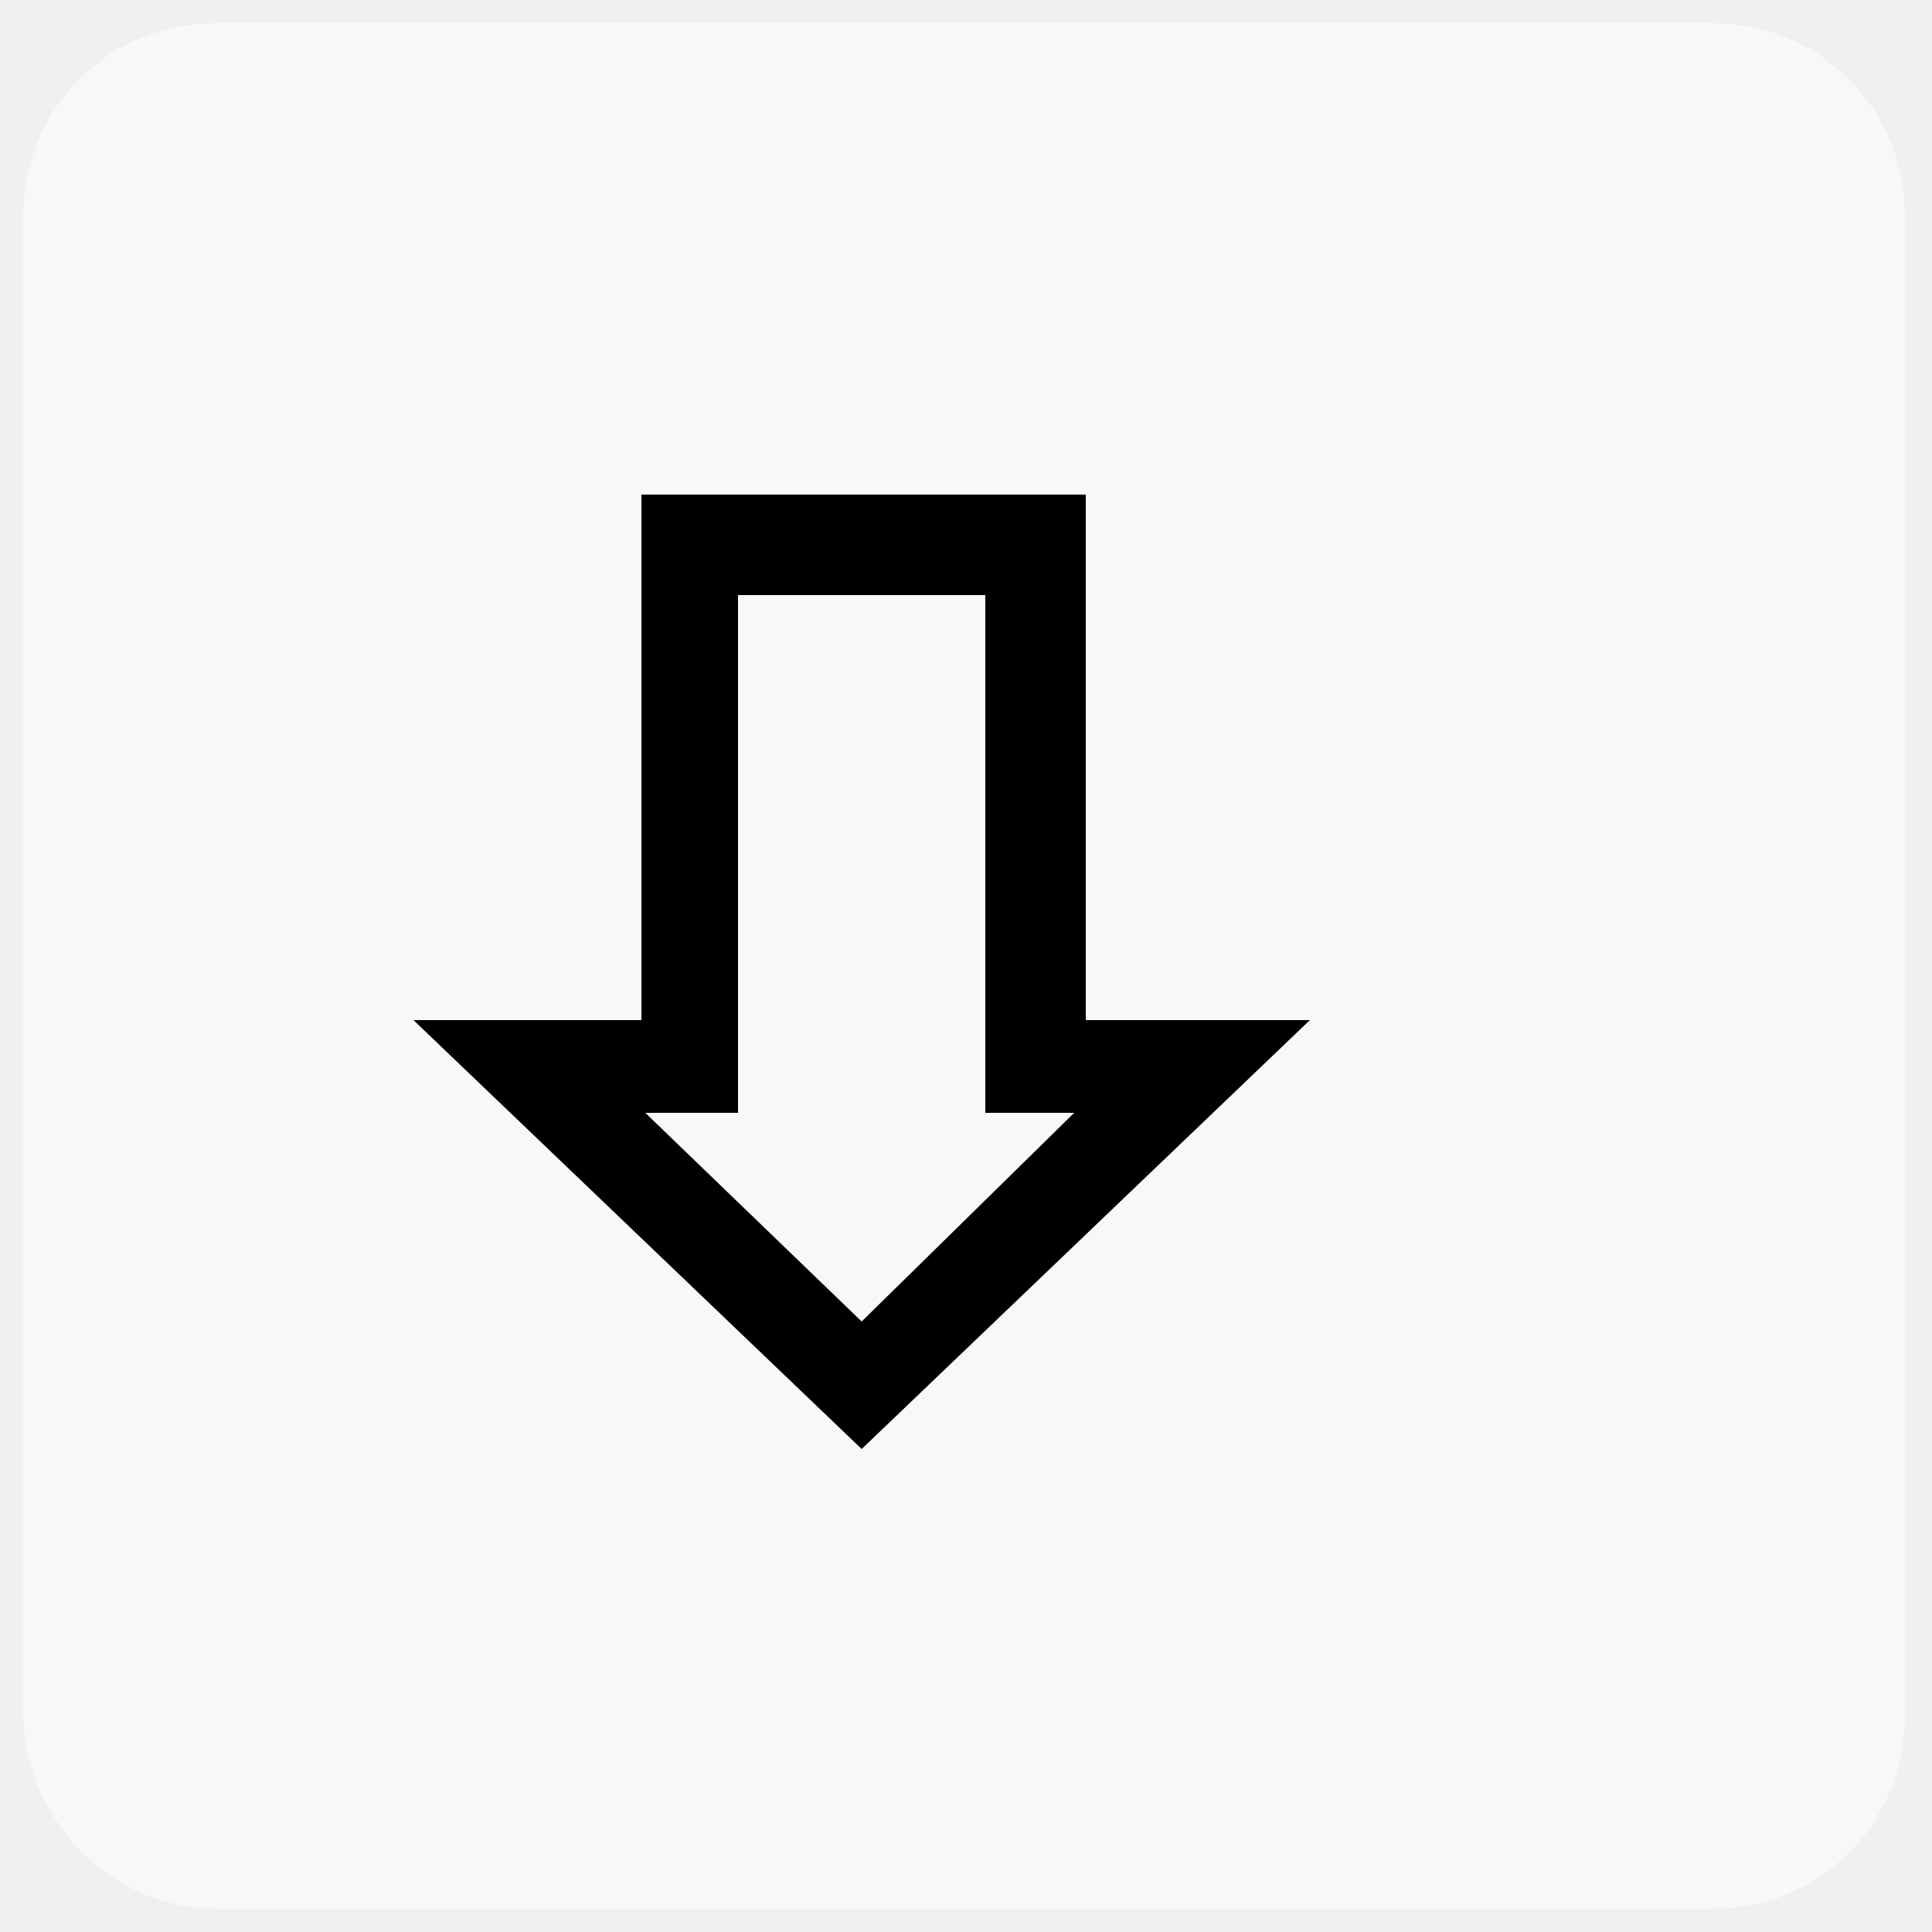
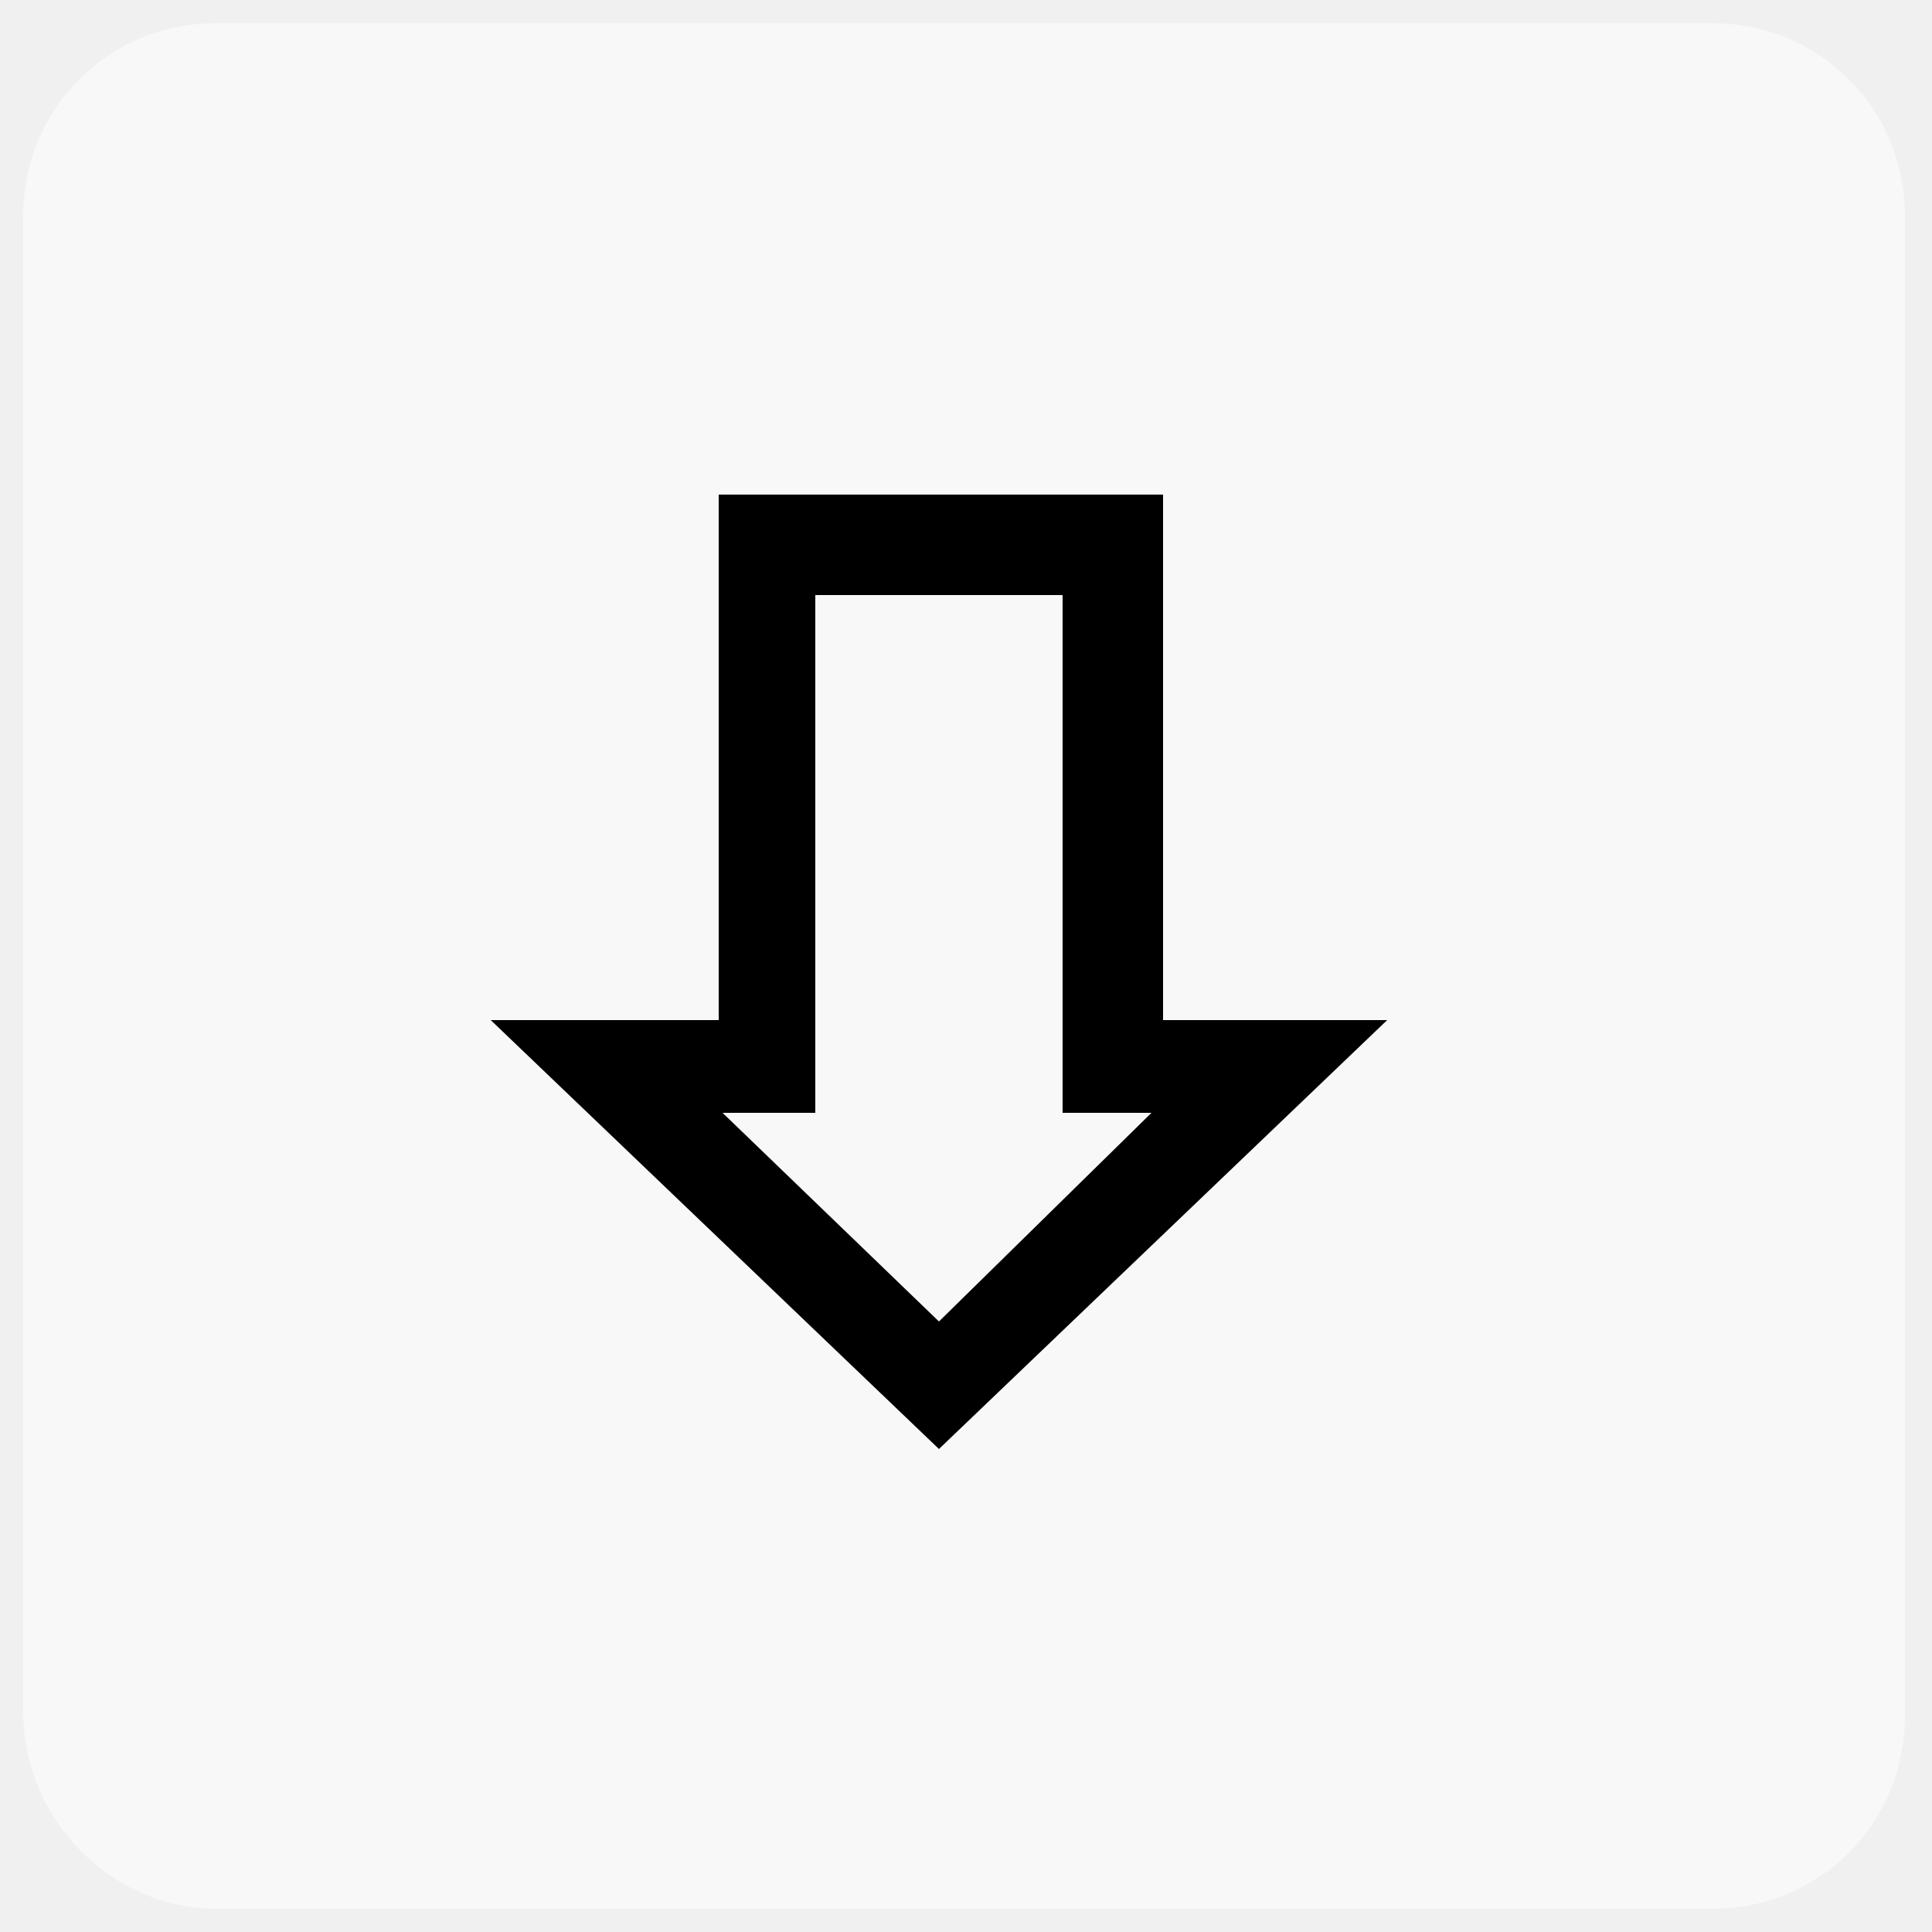
- <svg xmlns="http://www.w3.org/2000/svg" version="1.1" x="0px" y="0px" viewBox="0 0 50 50" style="enable-background:new 0 0 50 50;" xml:space="preserve">
+ <svg xmlns="http://www.w3.org/2000/svg" version="1.1" id="Capa_1" x="0px" y="0px" viewBox="0 0 50 50" style="enable-background:new 0 0 50 50;" xml:space="preserve">
  <style type="text/css">
- 	.st0{opacity:0.5;fill:#FFFFFF;}
+ 	.st0{opacity:0.5;fill:#FFFFFF;enable-background:new    ;}
</style>
-   <g id="Capa_1">
+   <g id="Capa_1_00000038394534477632764120000007855695416415043256_">
    <path class="st0" d="M5.6,49.4h38.7c2.8,0,5-2.2,5-5V5.6c0-2.8-2.2-5-5-5H5.6c-2.8,0-5,2.2-5,5v38.7C0.6,47.1,2.9,49.4,5.6,49.4z" />
  </g>
-   <g id="Capa_2">
-     <path d="M22.3,37.5l11.6-11.1h-5.8V12.8H16.6v13.6h-5.9L22.3,37.5z M19.1,28.8V15.4h6.4v13.4h2.3l-5.5,5.4l-5.6-5.4H19.1z" />
+   <g id="Capa_2_00000131336861309034783170000011931929087710814645_">
+     <path d="M24.3,37.5l11.6-11.1h-5.8V12.8H18.6v13.6h-5.9L24.3,37.5z M21.1,28.8V15.4h6.4v13.4h2.3l-5.5,5.4l-5.6-5.4   C18.7,28.8,21.1,28.8,21.1,28.8z" />
  </g>
</svg>
